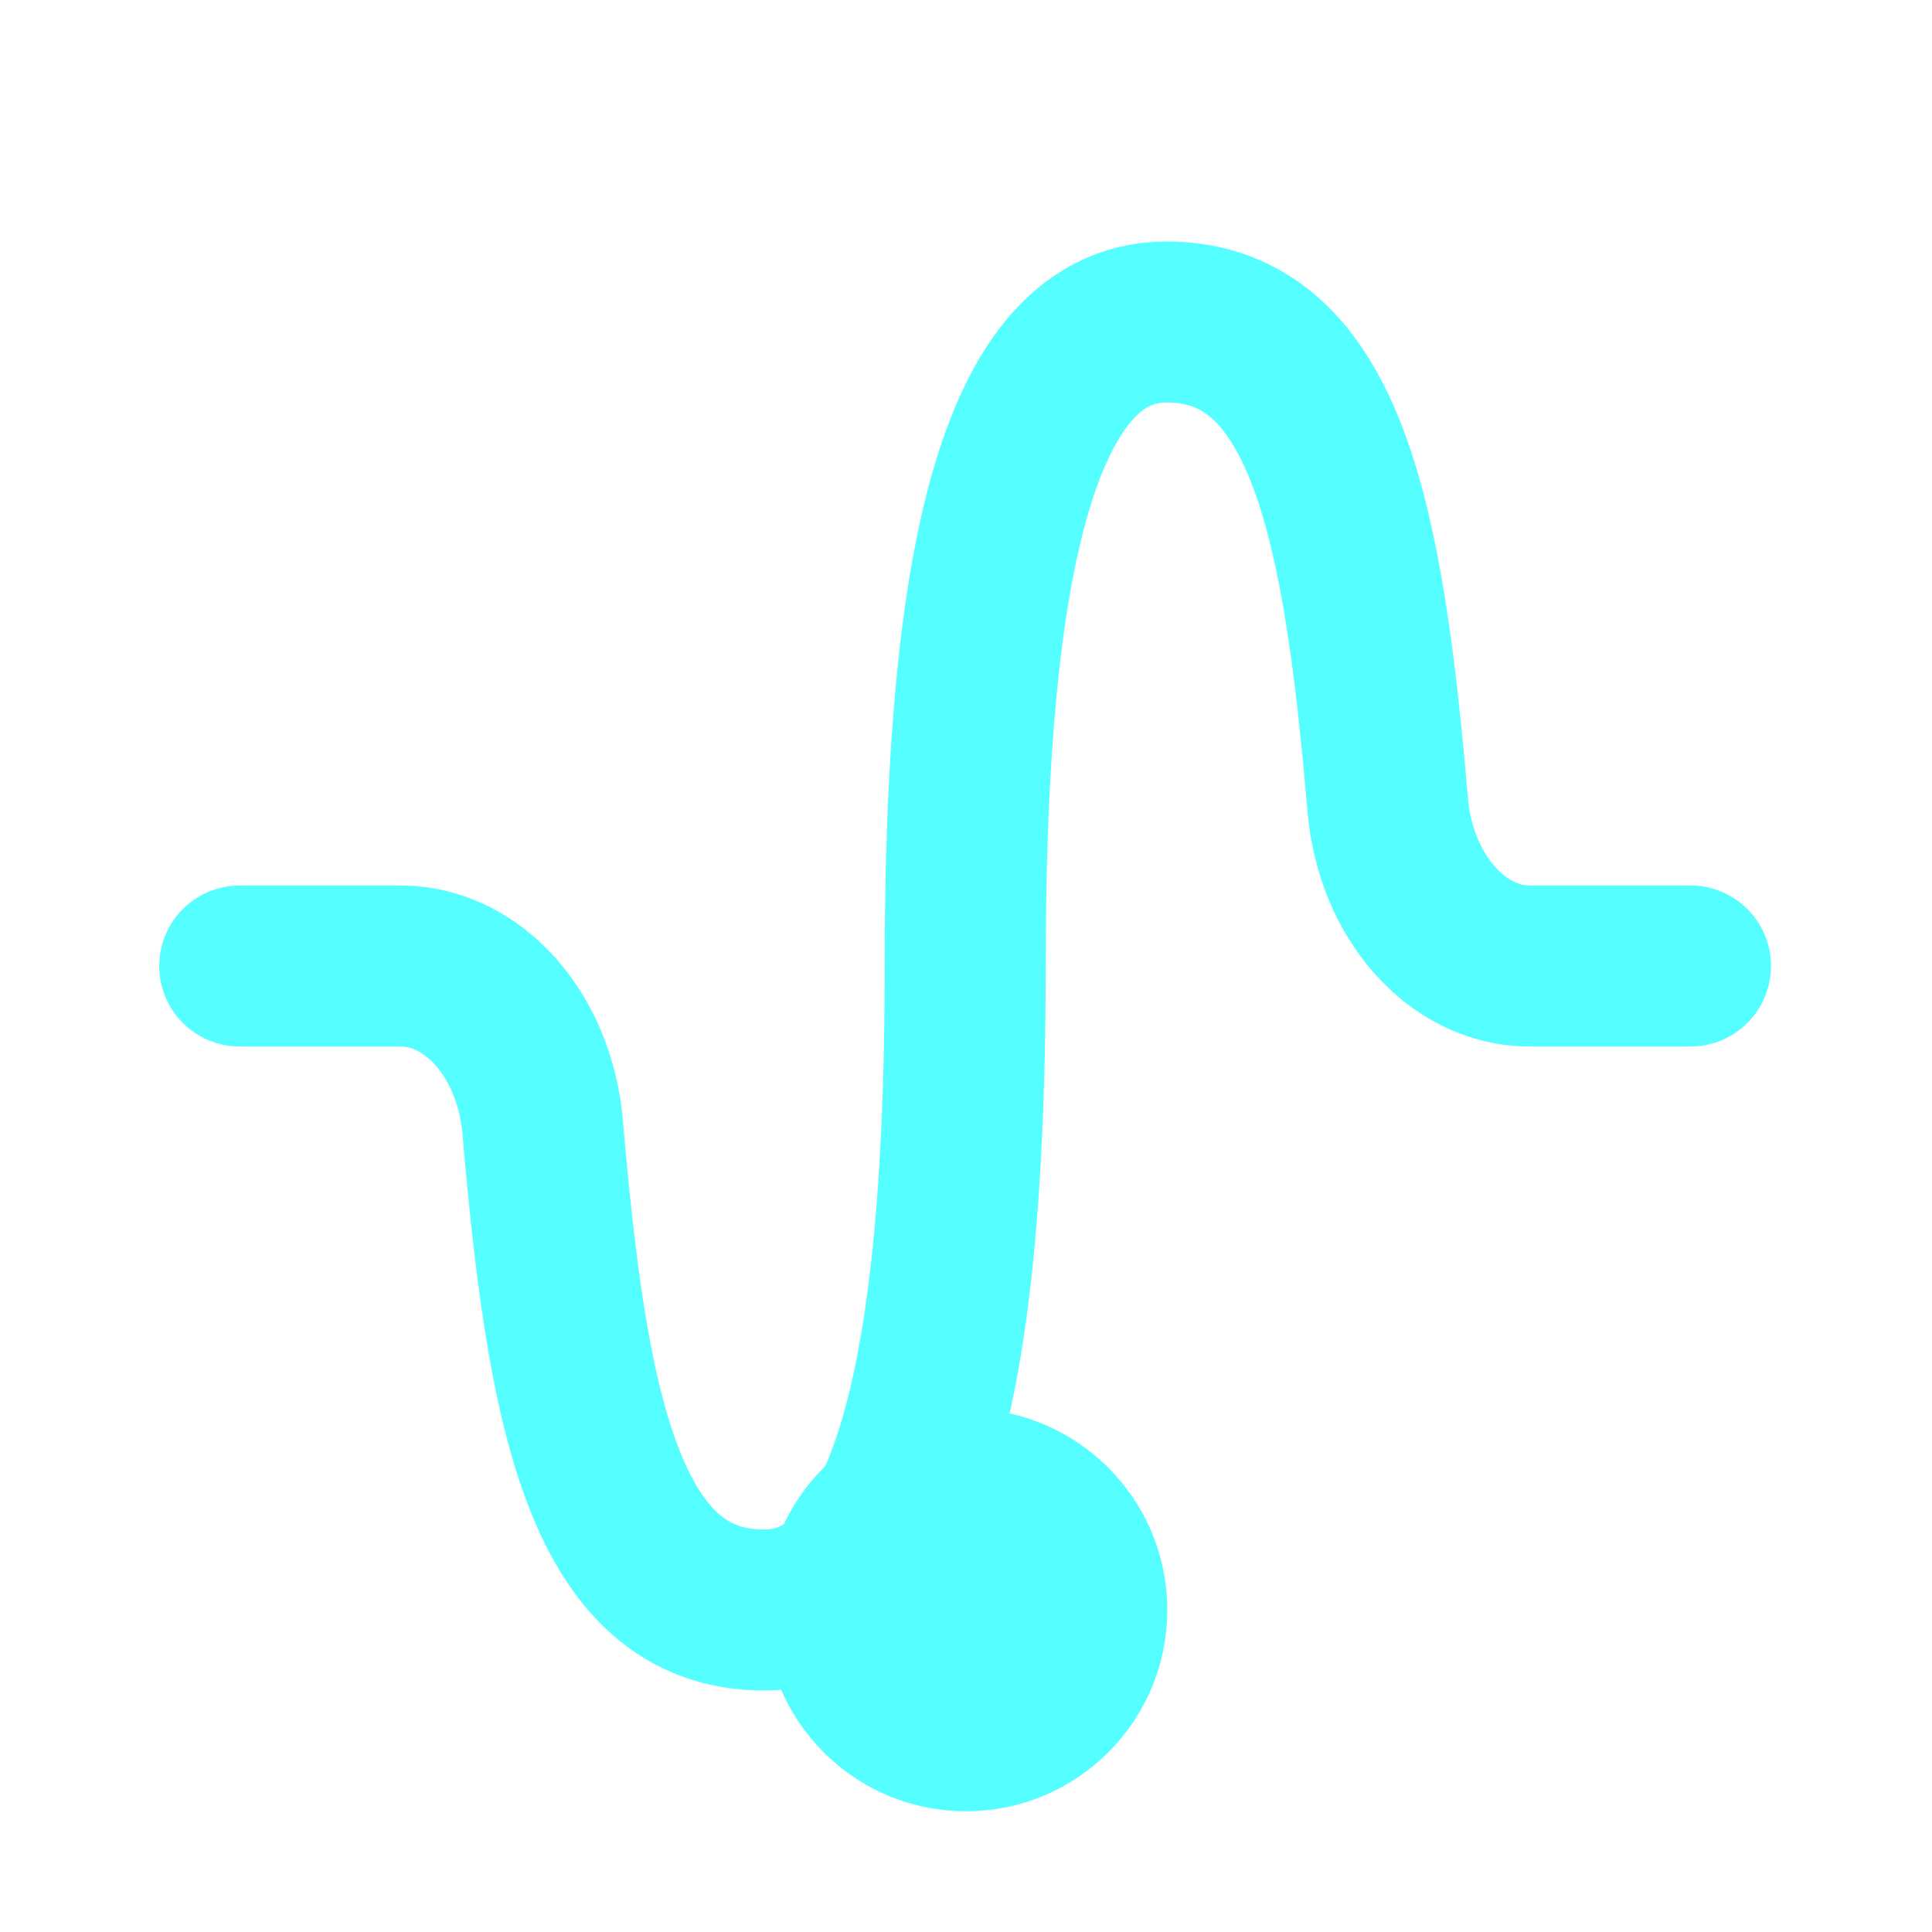
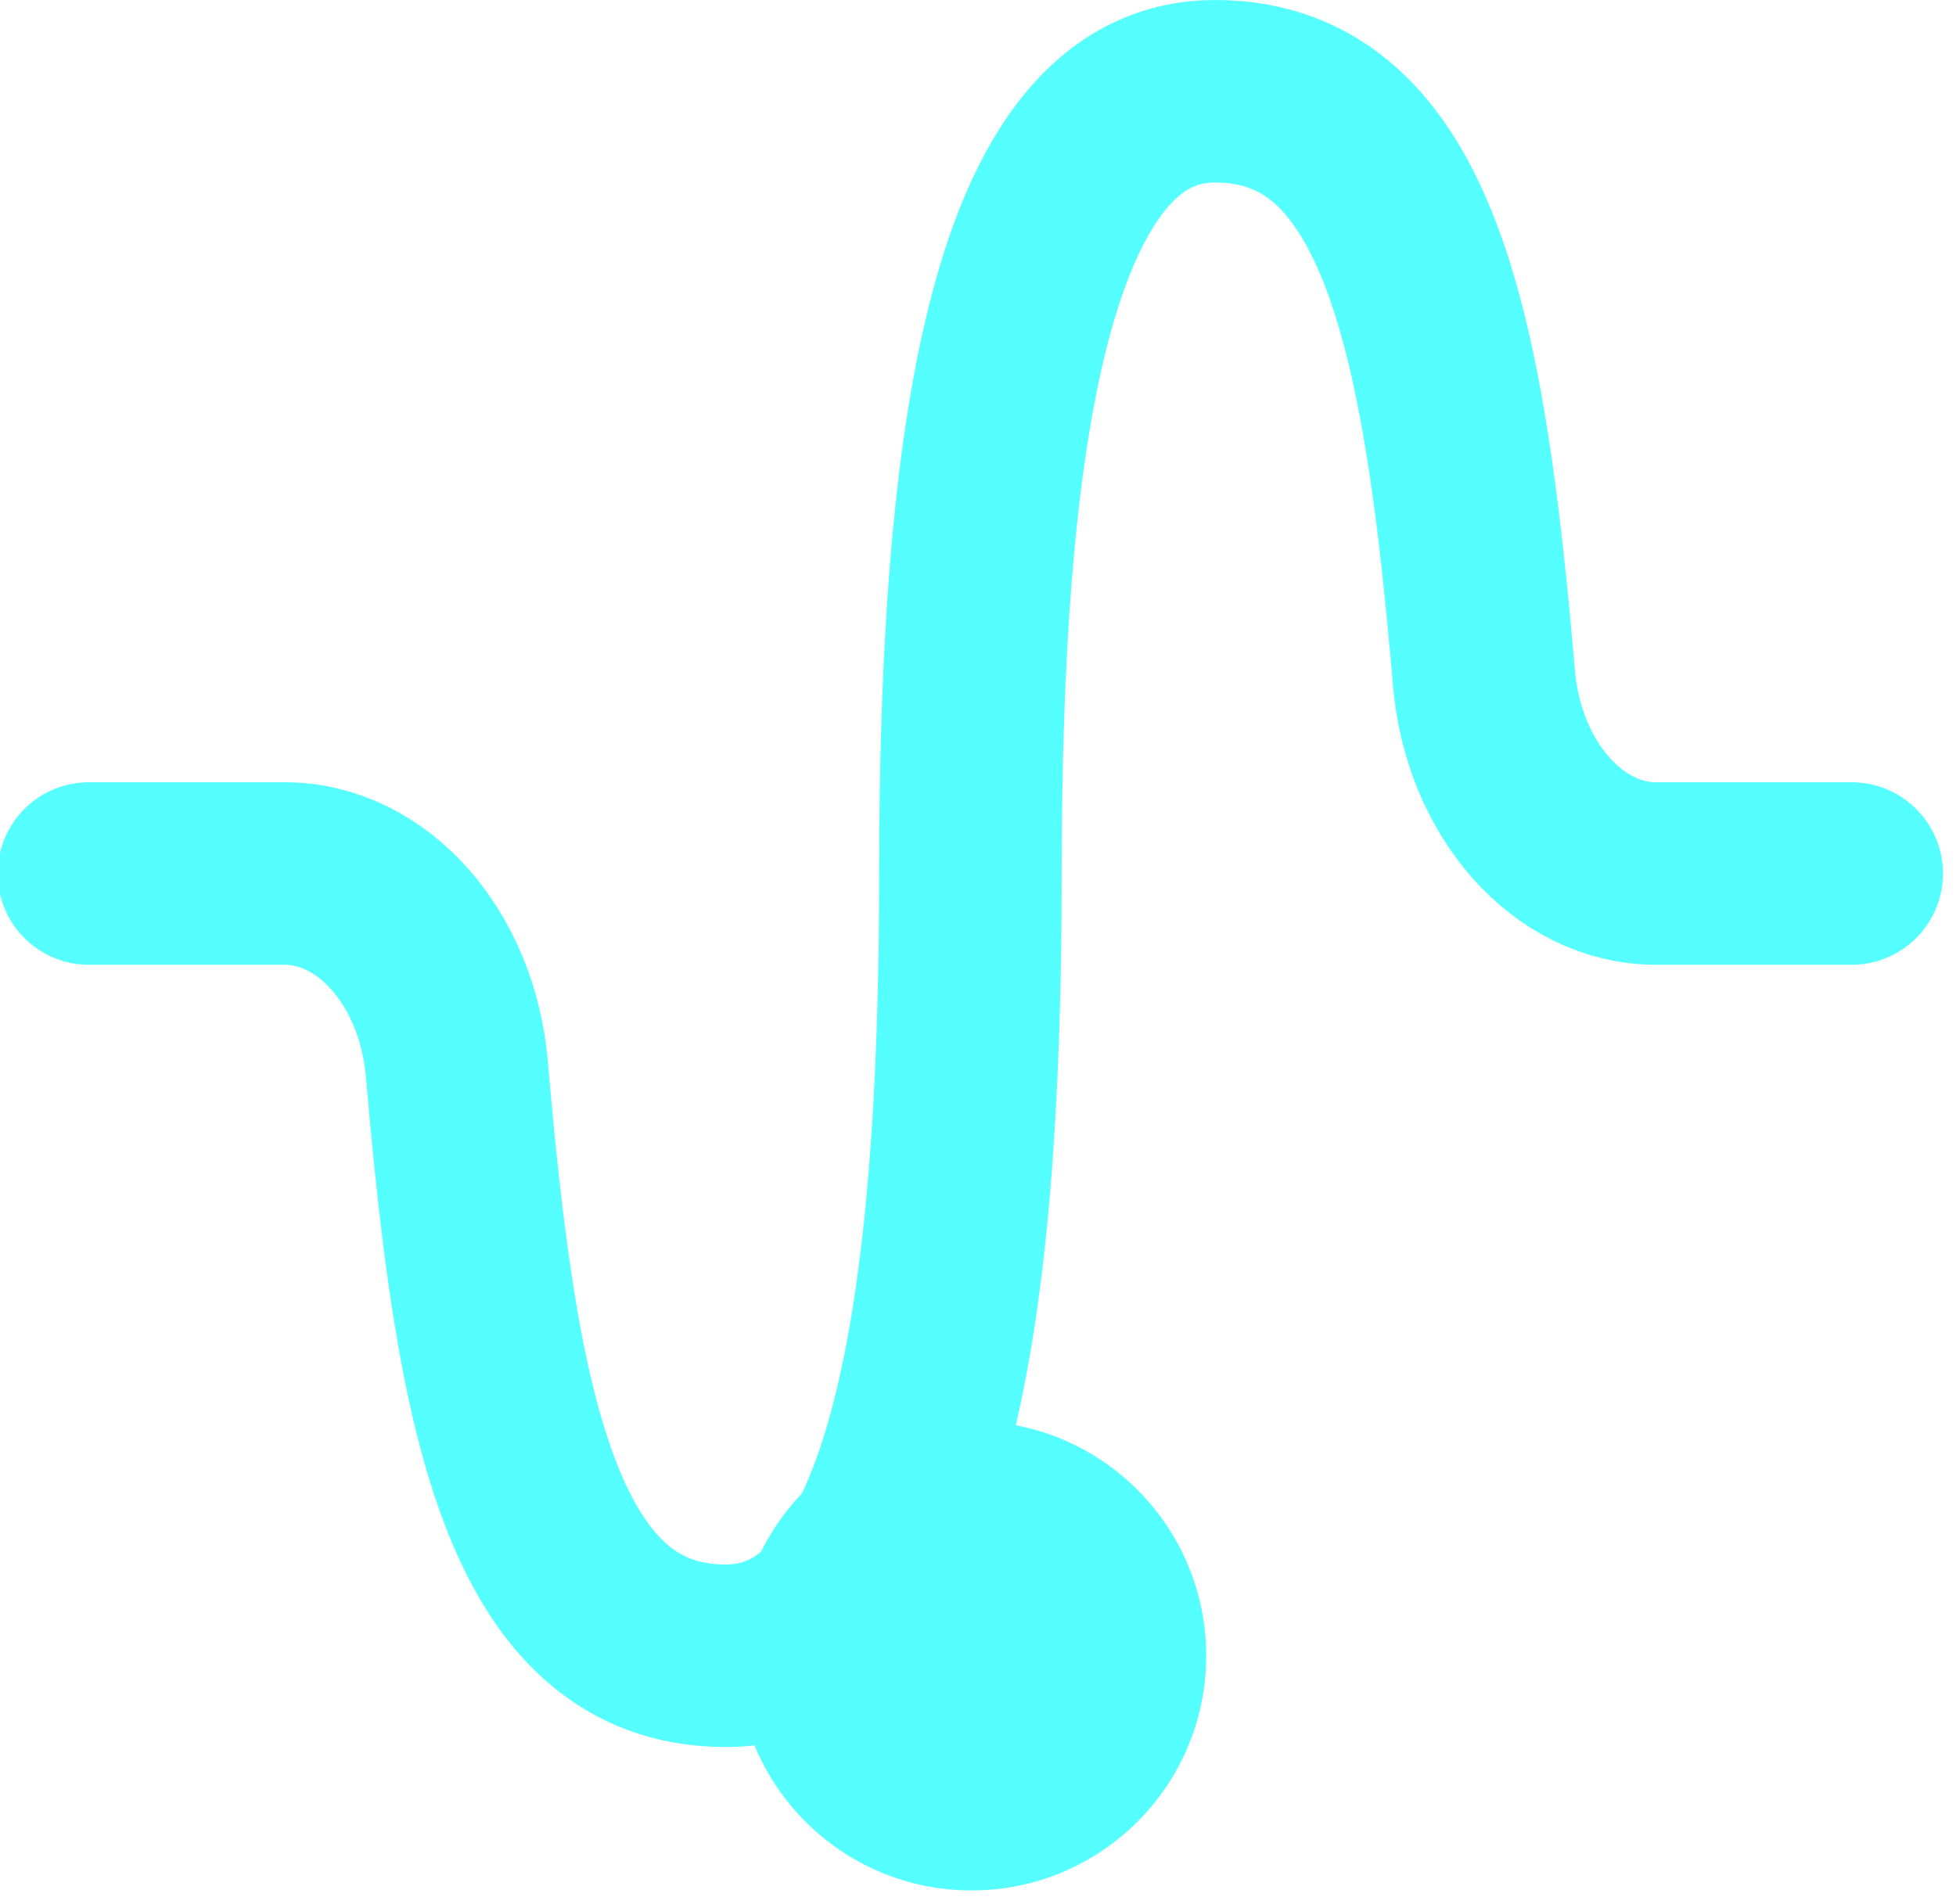
- <svg xmlns="http://www.w3.org/2000/svg" width="48" height="48" viewBox="0 0 24 24">
-   <path d="M21 12h-2c-.894 0 -1.662 -.857 -1.761 -2c-.296 -3.45 -.749 -6 -2.749 -6s-2.5 3.582 -2.5 8s-.5 8 -2.5 8s-2.452 -2.547 -2.749 -6c-.1 -1.147 -.867 -2 -1.763 -2h-2" fill="none" stroke="#55FFFF" stroke-width="2" stroke-linecap="round" stroke-linejoin="round" />
-   <circle cx="12" cy="20" r="2.5" fill="#55FFFF" />
+ <svg xmlns="http://www.w3.org/2000/svg" width="75" height="73" viewBox="0 0 75 73">
+   <path d="M71 33.5h-7.5c-3.35 0 -6.23 -3.21 -6.6 -7.5c-1.11 -12.94 -2.81 -22.5 -10.31 -22.5s-9.38 13.43 -9.38 30s-1.88 30 -9.38 30s-9.2 -9.55 -10.31 -22.5c-0.38 -4.3 -3.25 -7.5 -6.61 -7.5h-7.5" fill="none" stroke="#55FFFF" stroke-width="7" stroke-linecap="round" stroke-linejoin="round" />
+   <circle cx="37.25" cy="63.5" r="9" fill="#55FFFF" />
</svg>
